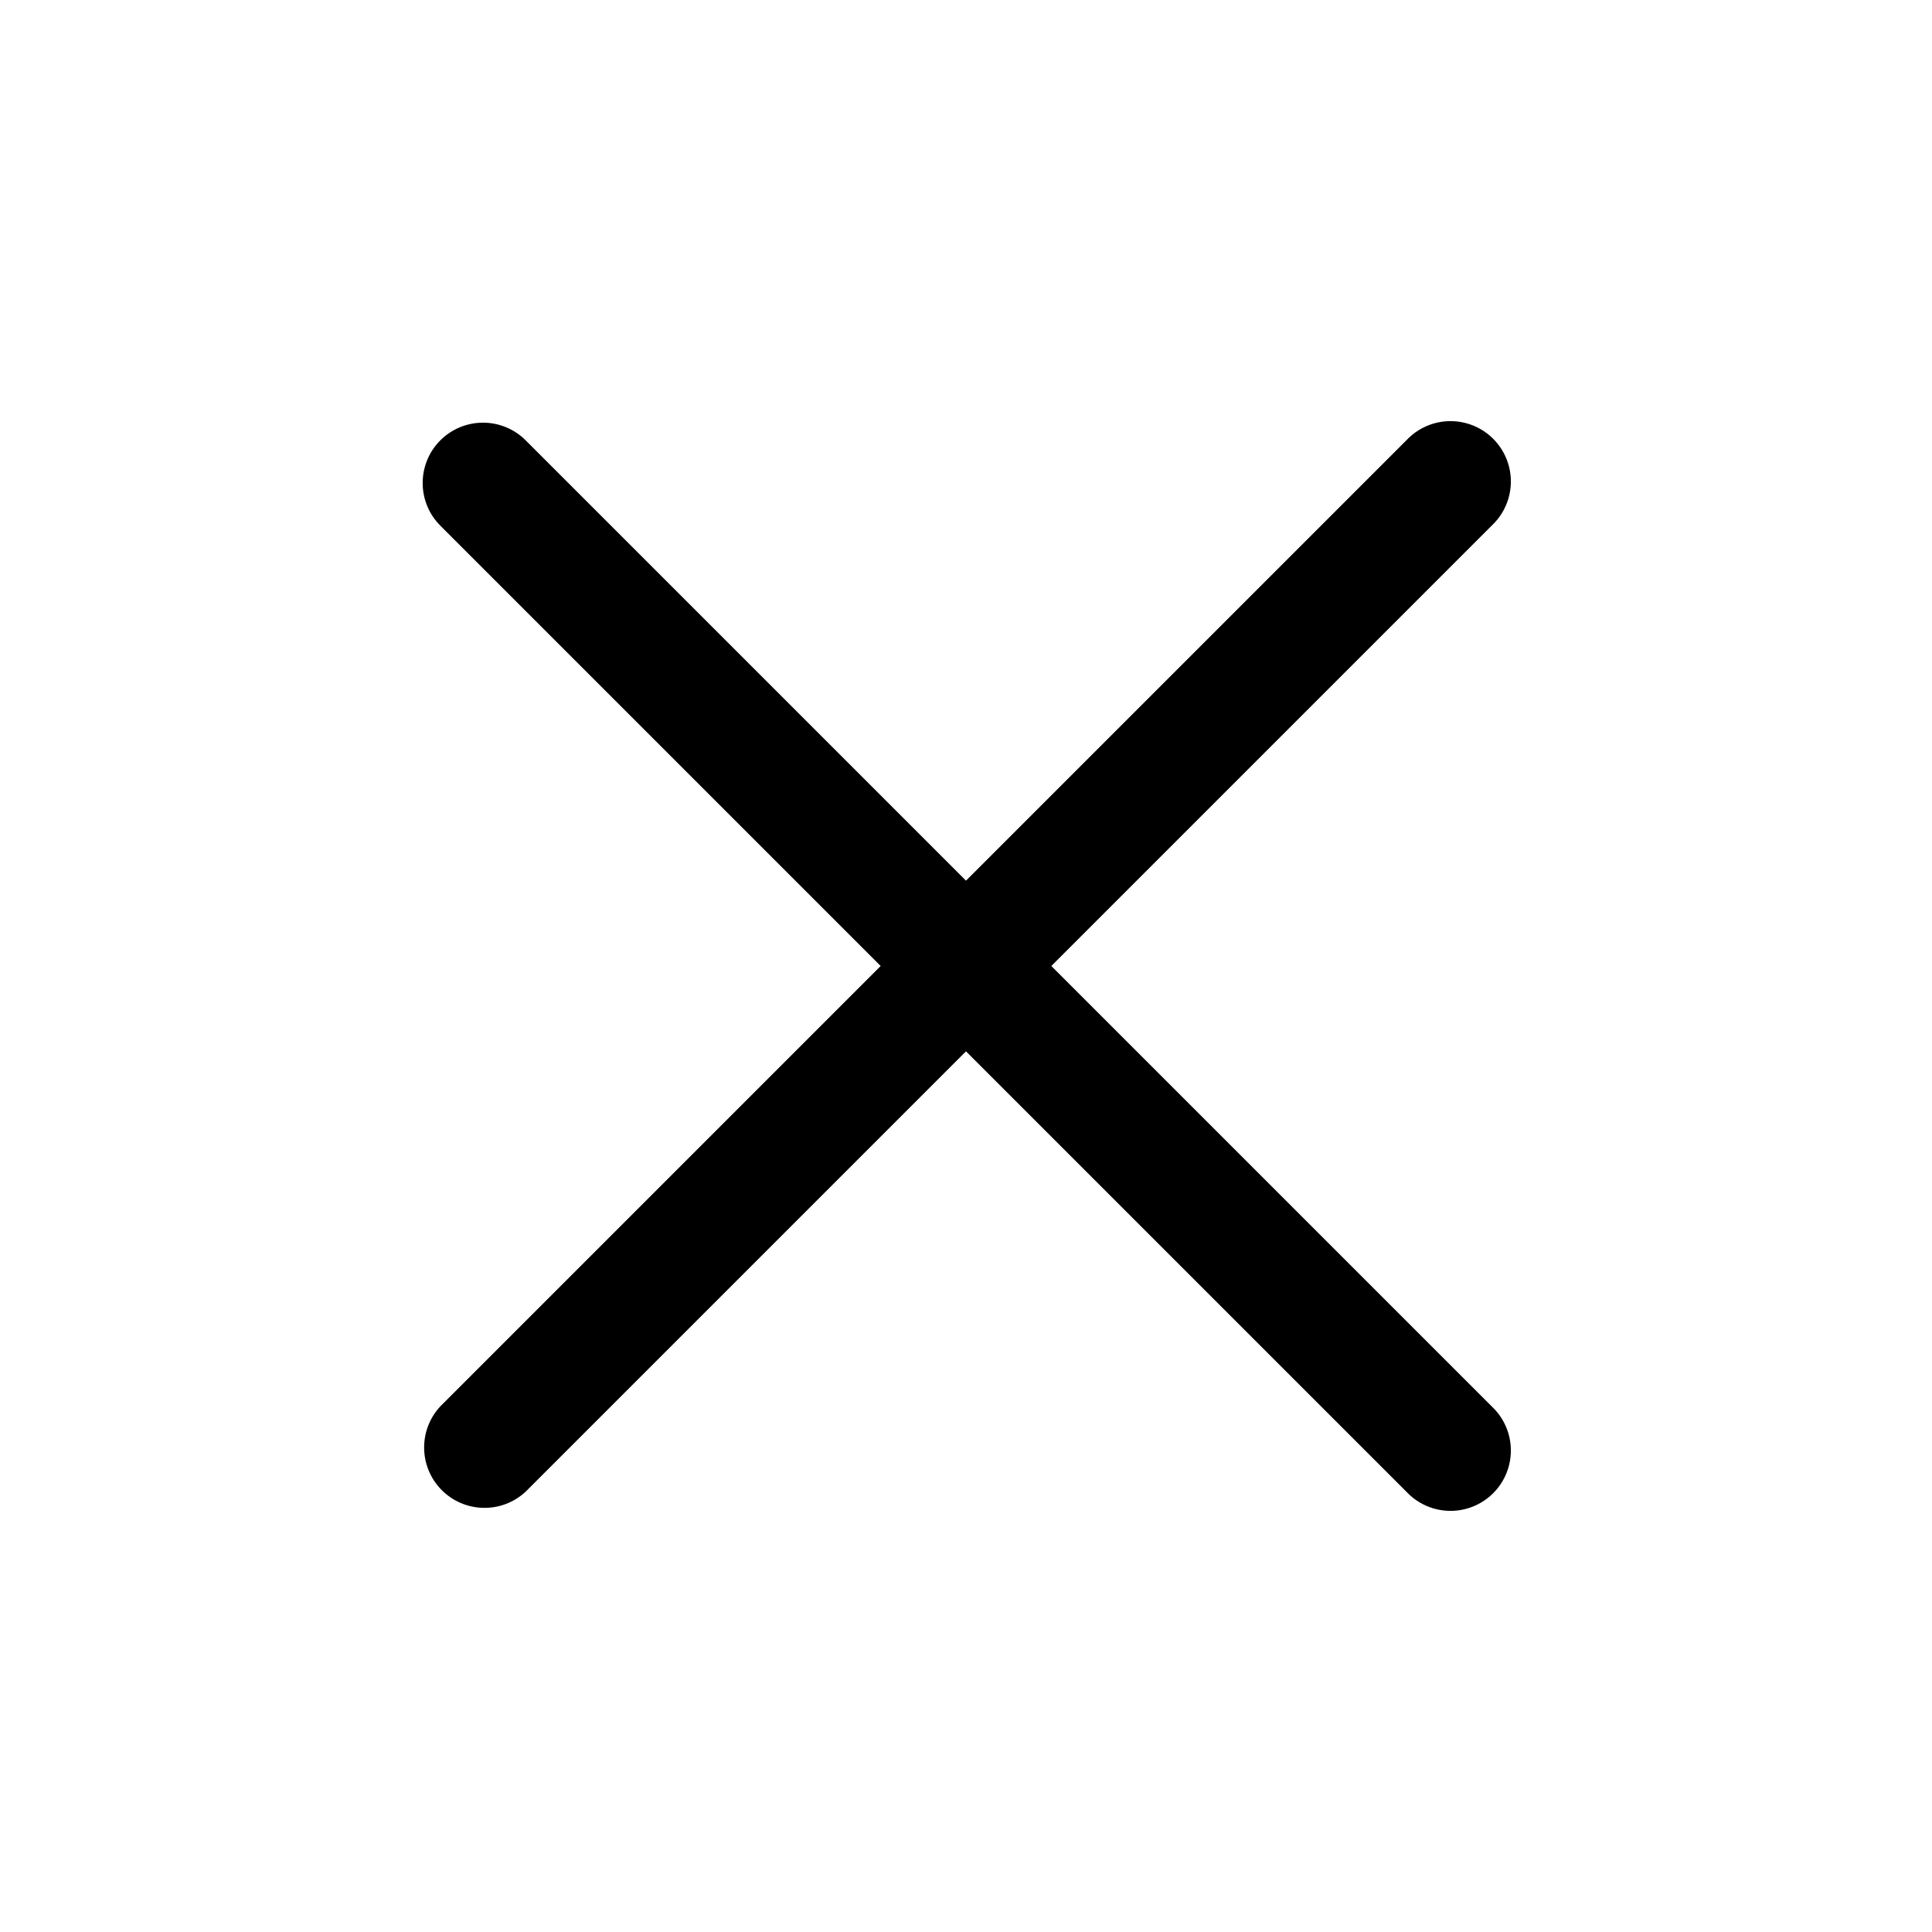
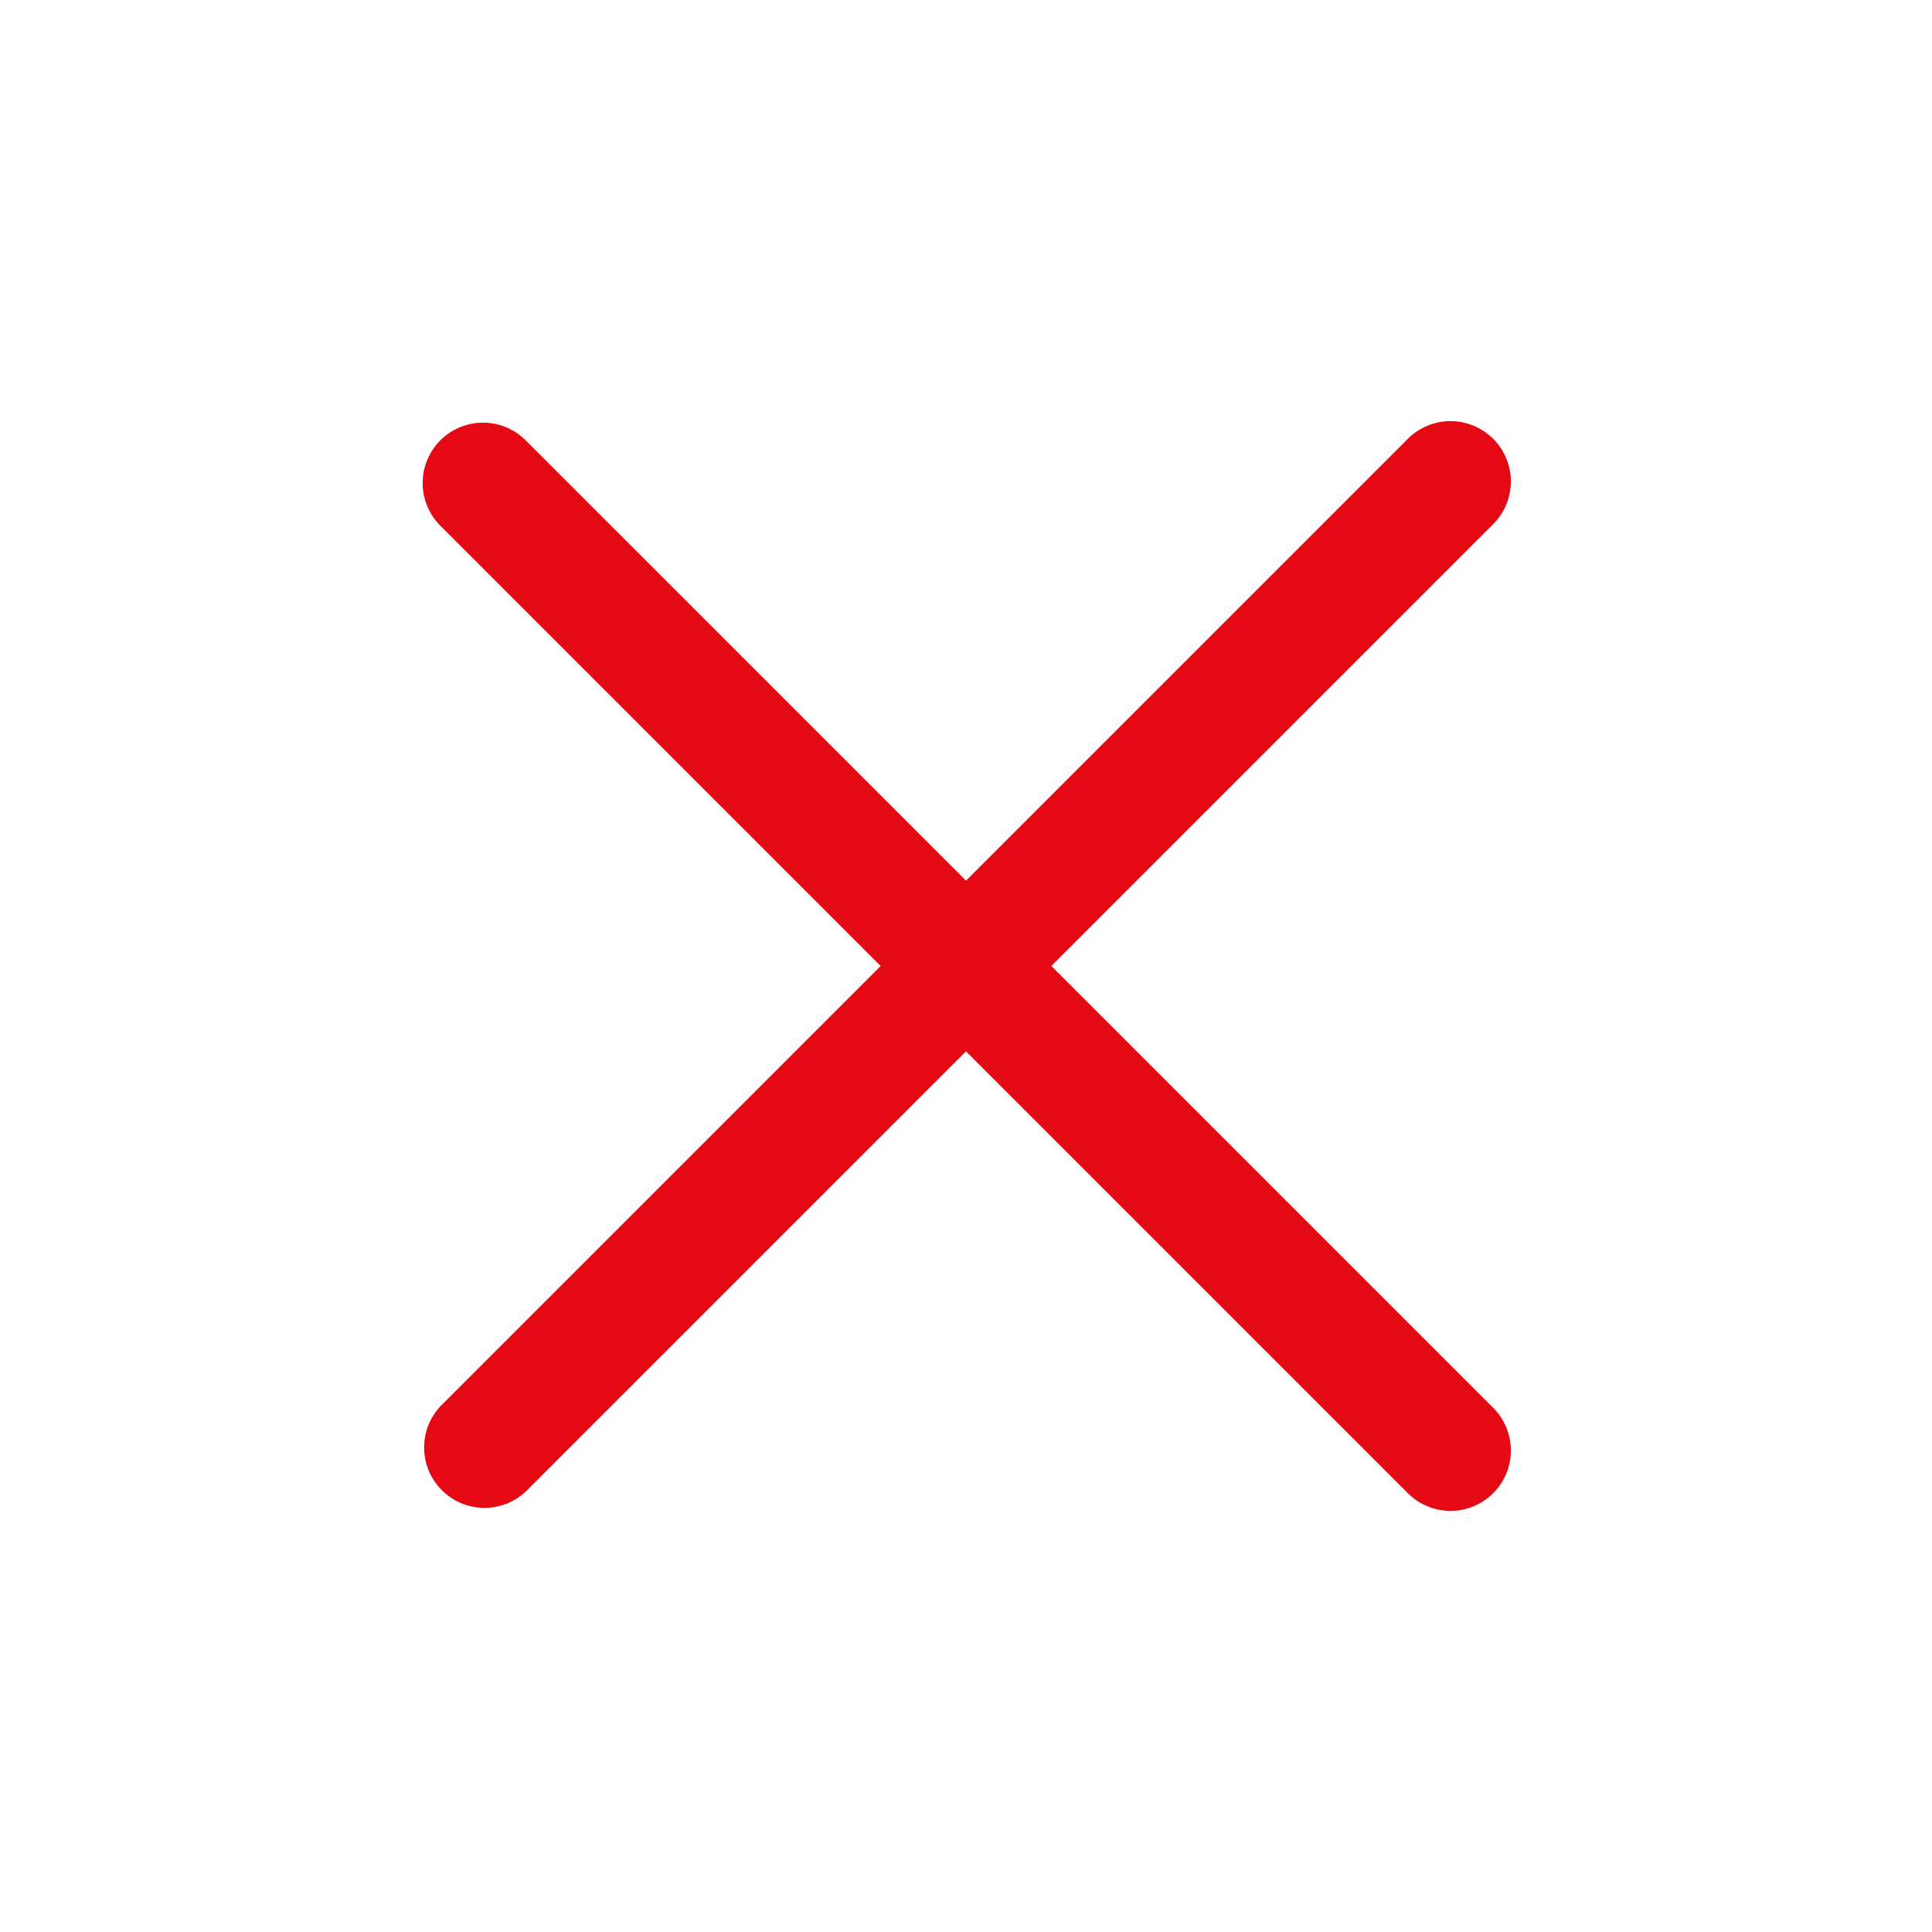
- <svg xmlns="http://www.w3.org/2000/svg" viewBox="0 0 24 24" fill="currentColor" class="size-6 text-black md:hidden sm:inline-block">
+ <svg xmlns="http://www.w3.org/2000/svg" viewBox="0 0 24 24" fill="#E50914" class="size-6 text-black md:hidden sm:inline-block">
  <path fill-rule="evenodd" d="M5.47 5.47a.75.75 0 0 1 1.06 0L12 10.94l5.47-5.47a.75.75 0 1 1 1.06 1.06L13.06 12l5.47 5.47a.75.75 0 1 1-1.06 1.06L12 13.06l-5.47 5.47a.75.75 0 0 1-1.06-1.06L10.94 12 5.47 6.53a.75.75 0 0 1 0-1.06Z" clip-rule="evenodd" />
</svg>
